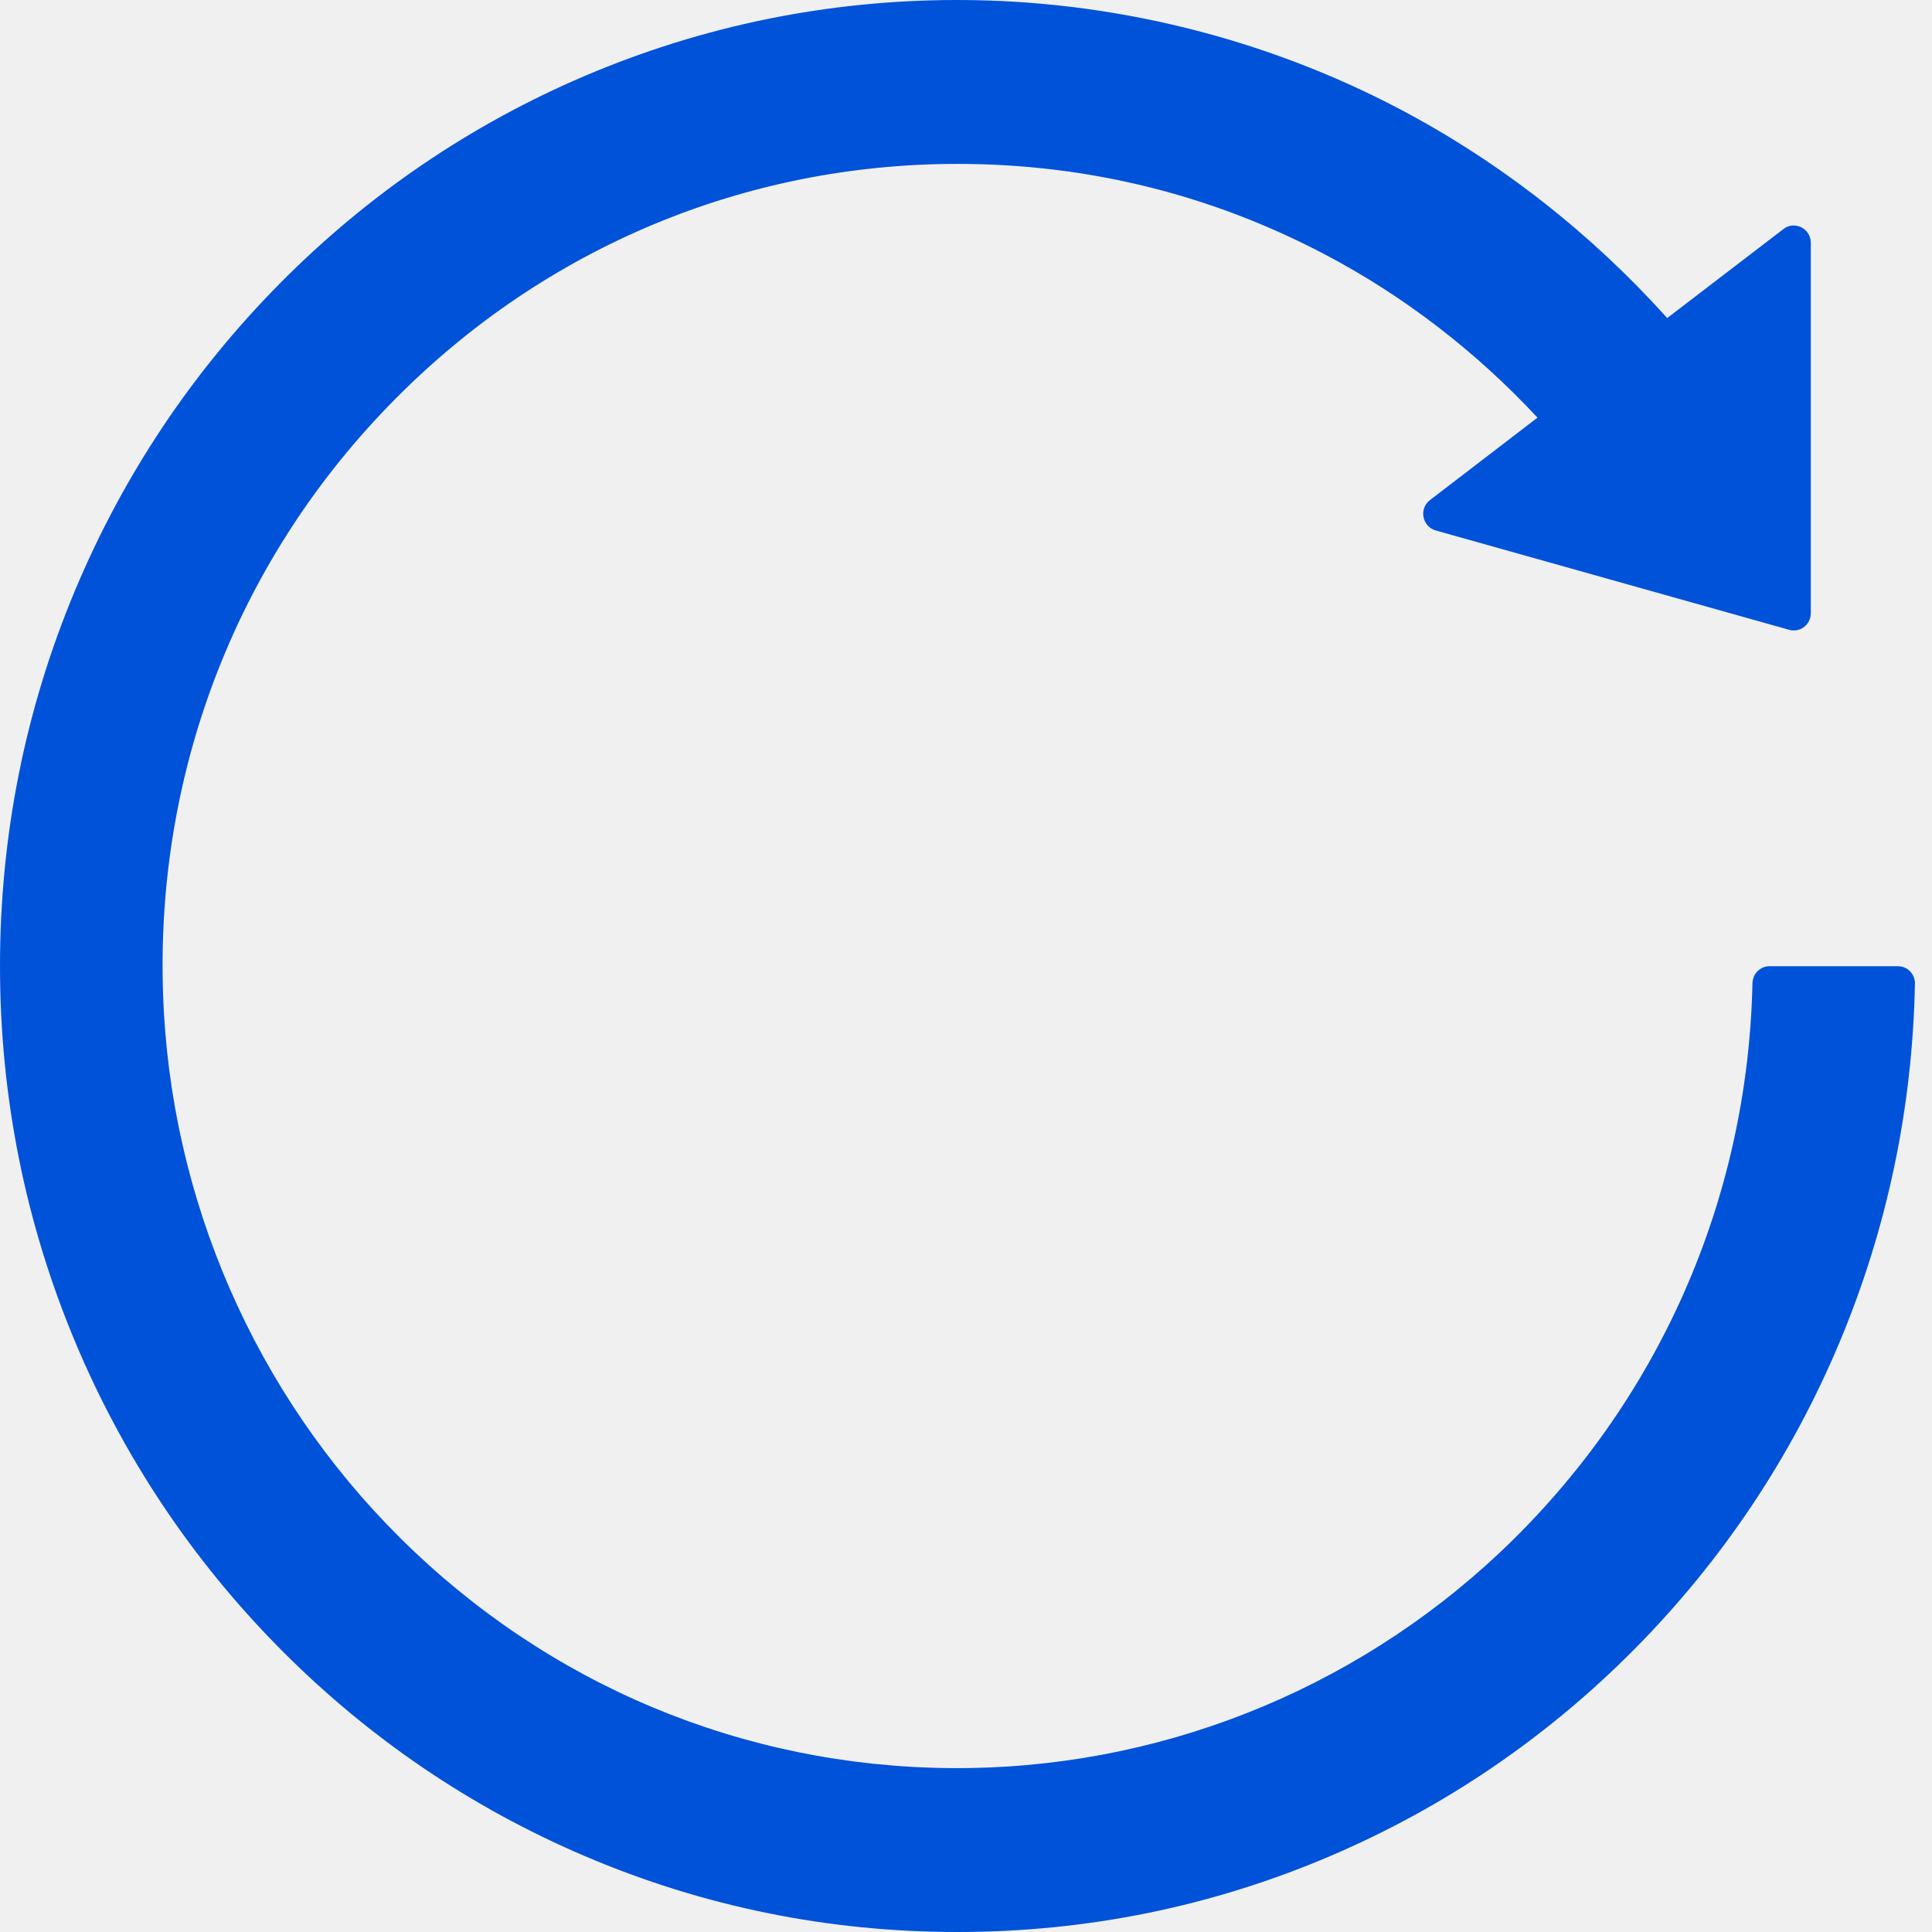
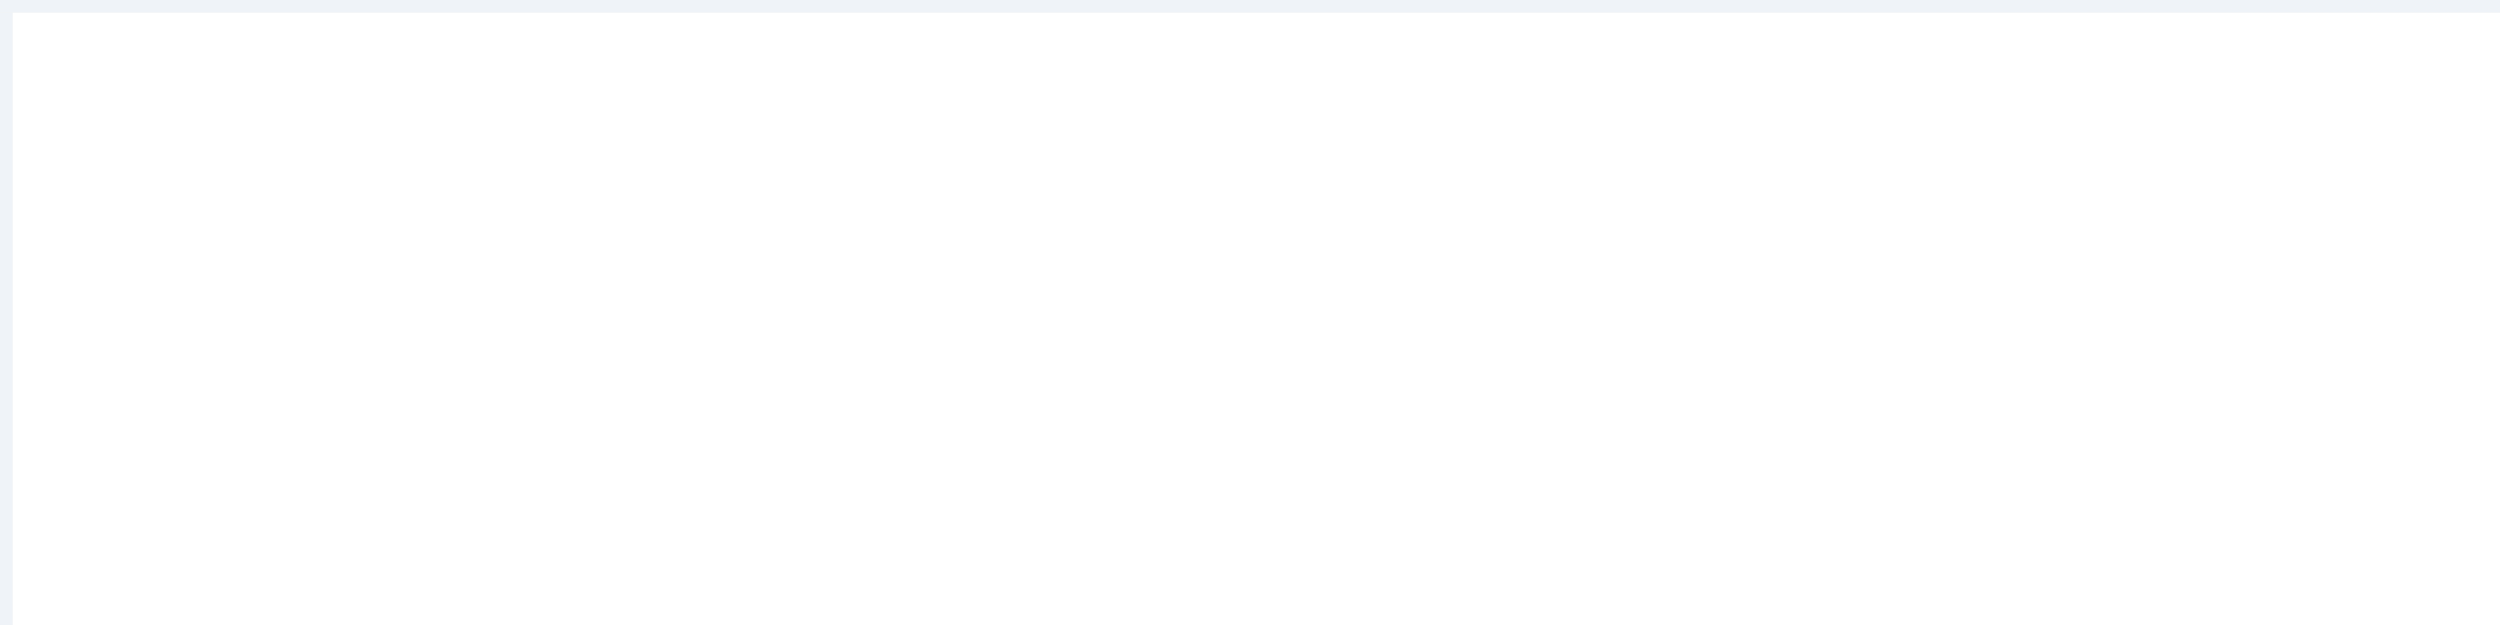
- <svg xmlns="http://www.w3.org/2000/svg" version="1.1" width="30px" height="30px">
-   <defs>
-     <pattern id="BGPattern" patternUnits="userSpaceOnUse" alignment="0 0" imageRepeat="None" />
-     <mask fill="white" id="Clip88">
-       <path d="M 0 15  C 0 17.026  0.392 18.988  1.168 20.839  C 1.918 22.627  2.99 24.231  4.354 25.607  C 5.718 26.983  7.308 28.065  9.08 28.821  C 10.915 29.605  12.86 30  14.867 30  C 16.875 30  18.82 29.605  20.655 28.821  C 22.427 28.065  24.017 26.983  25.381 25.607  C 26.744 24.231  27.816 22.627  28.566 20.839  C 29.306 19.071  29.698 17.2  29.735 15.275  C 29.738 15.124  29.618 15.003  29.469 15.003  L 27.478 15.003  C 27.332 15.003  27.216 15.121  27.212 15.268  C 27.139 18.633  25.752 21.783  23.29 24.107  C 20.98 26.283  17.92 27.482  14.761 27.455  C 11.539 27.429  8.512 26.163  6.216 23.883  C 3.962 21.646  2.638 18.616  2.532 15.429  C 2.413 11.943  3.707 8.645  6.139 6.194  C 8.472 3.84  11.572 2.545  14.867 2.545  C 16.885 2.545  18.806 3.02  20.579 3.954  C 21.806 4.6  22.925 5.464  23.874 6.485  L 22.205 7.765  C 22.029 7.898  22.082 8.176  22.294 8.237  L 27.783 9.78  C 27.952 9.827  28.118 9.7  28.118 9.522  L 28.118 3.77  C 28.118 3.549  27.866 3.422  27.694 3.556  L 25.888 4.939  C 24.707 3.623  23.296 2.518  21.743 1.698  C 19.639 0.589  17.26 0  14.867 0  C 12.86 0  10.915 0.398  9.08 1.179  C 7.308 1.935  5.718 3.017  4.354 4.393  C 2.99 5.769  1.918 7.373  1.168 9.161  C 0.392 11.012  0 12.974  0 15  Z " fill-rule="evenodd" />
-     </mask>
-   </defs>
-   <g transform="matrix(1 0 0 1 -133 -162 )">
-     <path d="M 0 15  C 0 17.026  0.392 18.988  1.168 20.839  C 1.918 22.627  2.99 24.231  4.354 25.607  C 5.718 26.983  7.308 28.065  9.08 28.821  C 10.915 29.605  12.86 30  14.867 30  C 16.875 30  18.82 29.605  20.655 28.821  C 22.427 28.065  24.017 26.983  25.381 25.607  C 26.744 24.231  27.816 22.627  28.566 20.839  C 29.306 19.071  29.698 17.2  29.735 15.275  C 29.738 15.124  29.618 15.003  29.469 15.003  L 27.478 15.003  C 27.332 15.003  27.216 15.121  27.212 15.268  C 27.139 18.633  25.752 21.783  23.29 24.107  C 20.98 26.283  17.92 27.482  14.761 27.455  C 11.539 27.429  8.512 26.163  6.216 23.883  C 3.962 21.646  2.638 18.616  2.532 15.429  C 2.413 11.943  3.707 8.645  6.139 6.194  C 8.472 3.84  11.572 2.545  14.867 2.545  C 16.885 2.545  18.806 3.02  20.579 3.954  C 21.806 4.6  22.925 5.464  23.874 6.485  L 22.205 7.765  C 22.029 7.898  22.082 8.176  22.294 8.237  L 27.783 9.78  C 27.952 9.827  28.118 9.7  28.118 9.522  L 28.118 3.77  C 28.118 3.549  27.866 3.422  27.694 3.556  L 25.888 4.939  C 24.707 3.623  23.296 2.518  21.743 1.698  C 19.639 0.589  17.26 0  14.867 0  C 12.86 0  10.915 0.398  9.08 1.179  C 7.308 1.935  5.718 3.017  4.354 4.393  C 2.99 5.769  1.918 7.373  1.168 9.161  C 0.392 11.012  0 12.974  0 15  Z " fill-rule="nonzero" fill="rgba(0, 82, 217, 1)" stroke="none" transform="matrix(1 0 0 1 133 162 )" class="fill" />
-     <path d="M 0 15  C 0 17.026  0.392 18.988  1.168 20.839  C 1.918 22.627  2.99 24.231  4.354 25.607  C 5.718 26.983  7.308 28.065  9.08 28.821  C 10.915 29.605  12.86 30  14.867 30  C 16.875 30  18.82 29.605  20.655 28.821  C 22.427 28.065  24.017 26.983  25.381 25.607  C 26.744 24.231  27.816 22.627  28.566 20.839  C 29.306 19.071  29.698 17.2  29.735 15.275  C 29.738 15.124  29.618 15.003  29.469 15.003  L 27.478 15.003  C 27.332 15.003  27.216 15.121  27.212 15.268  C 27.139 18.633  25.752 21.783  23.29 24.107  C 20.98 26.283  17.92 27.482  14.761 27.455  C 11.539 27.429  8.512 26.163  6.216 23.883  C 3.962 21.646  2.638 18.616  2.532 15.429  C 2.413 11.943  3.707 8.645  6.139 6.194  C 8.472 3.84  11.572 2.545  14.867 2.545  C 16.885 2.545  18.806 3.02  20.579 3.954  C 21.806 4.6  22.925 5.464  23.874 6.485  L 22.205 7.765  C 22.029 7.898  22.082 8.176  22.294 8.237  L 27.783 9.78  C 27.952 9.827  28.118 9.7  28.118 9.522  L 28.118 3.77  C 28.118 3.549  27.866 3.422  27.694 3.556  L 25.888 4.939  C 24.707 3.623  23.296 2.518  21.743 1.698  C 19.639 0.589  17.26 0  14.867 0  C 12.86 0  10.915 0.398  9.08 1.179  C 7.308 1.935  5.718 3.017  4.354 4.393  C 2.99 5.769  1.918 7.373  1.168 9.161  C 0.392 11.012  0 12.974  0 15  Z " stroke-width="0" stroke-dasharray="0" stroke="rgba(255, 255, 255, 0)" fill="none" transform="matrix(1 0 0 1 133 162 )" class="stroke" mask="url(#Clip88)" />
-   </g>
+ <svg xmlns="http://www.w3.org/2000/svg" version="1.1" width="200px" height="50px" viewBox="50 50 200 50">
+   <path d="M 1 1  L 200 1  L 200 50  L 1 50  L 1 1  Z " fill-rule="nonzero" fill="rgba(255, 255, 255, 1)" stroke="none" transform="matrix(1 0 0 1 50 50 )" class="fill" />
+   <path d="M 0.5 1  L 0.5 50  " stroke-width="1" stroke-dasharray="0" stroke="rgba(239, 243, 248, 1)" fill="none" transform="matrix(1 0 0 1 50 50 )" class="stroke" />
+   <path d="M 0 0.5  L 200 0.5  " stroke-width="1" stroke-dasharray="0" stroke="rgba(239, 243, 248, 1)" fill="none" transform="matrix(1 0 0 1 50 50 )" class="stroke" />
</svg>
